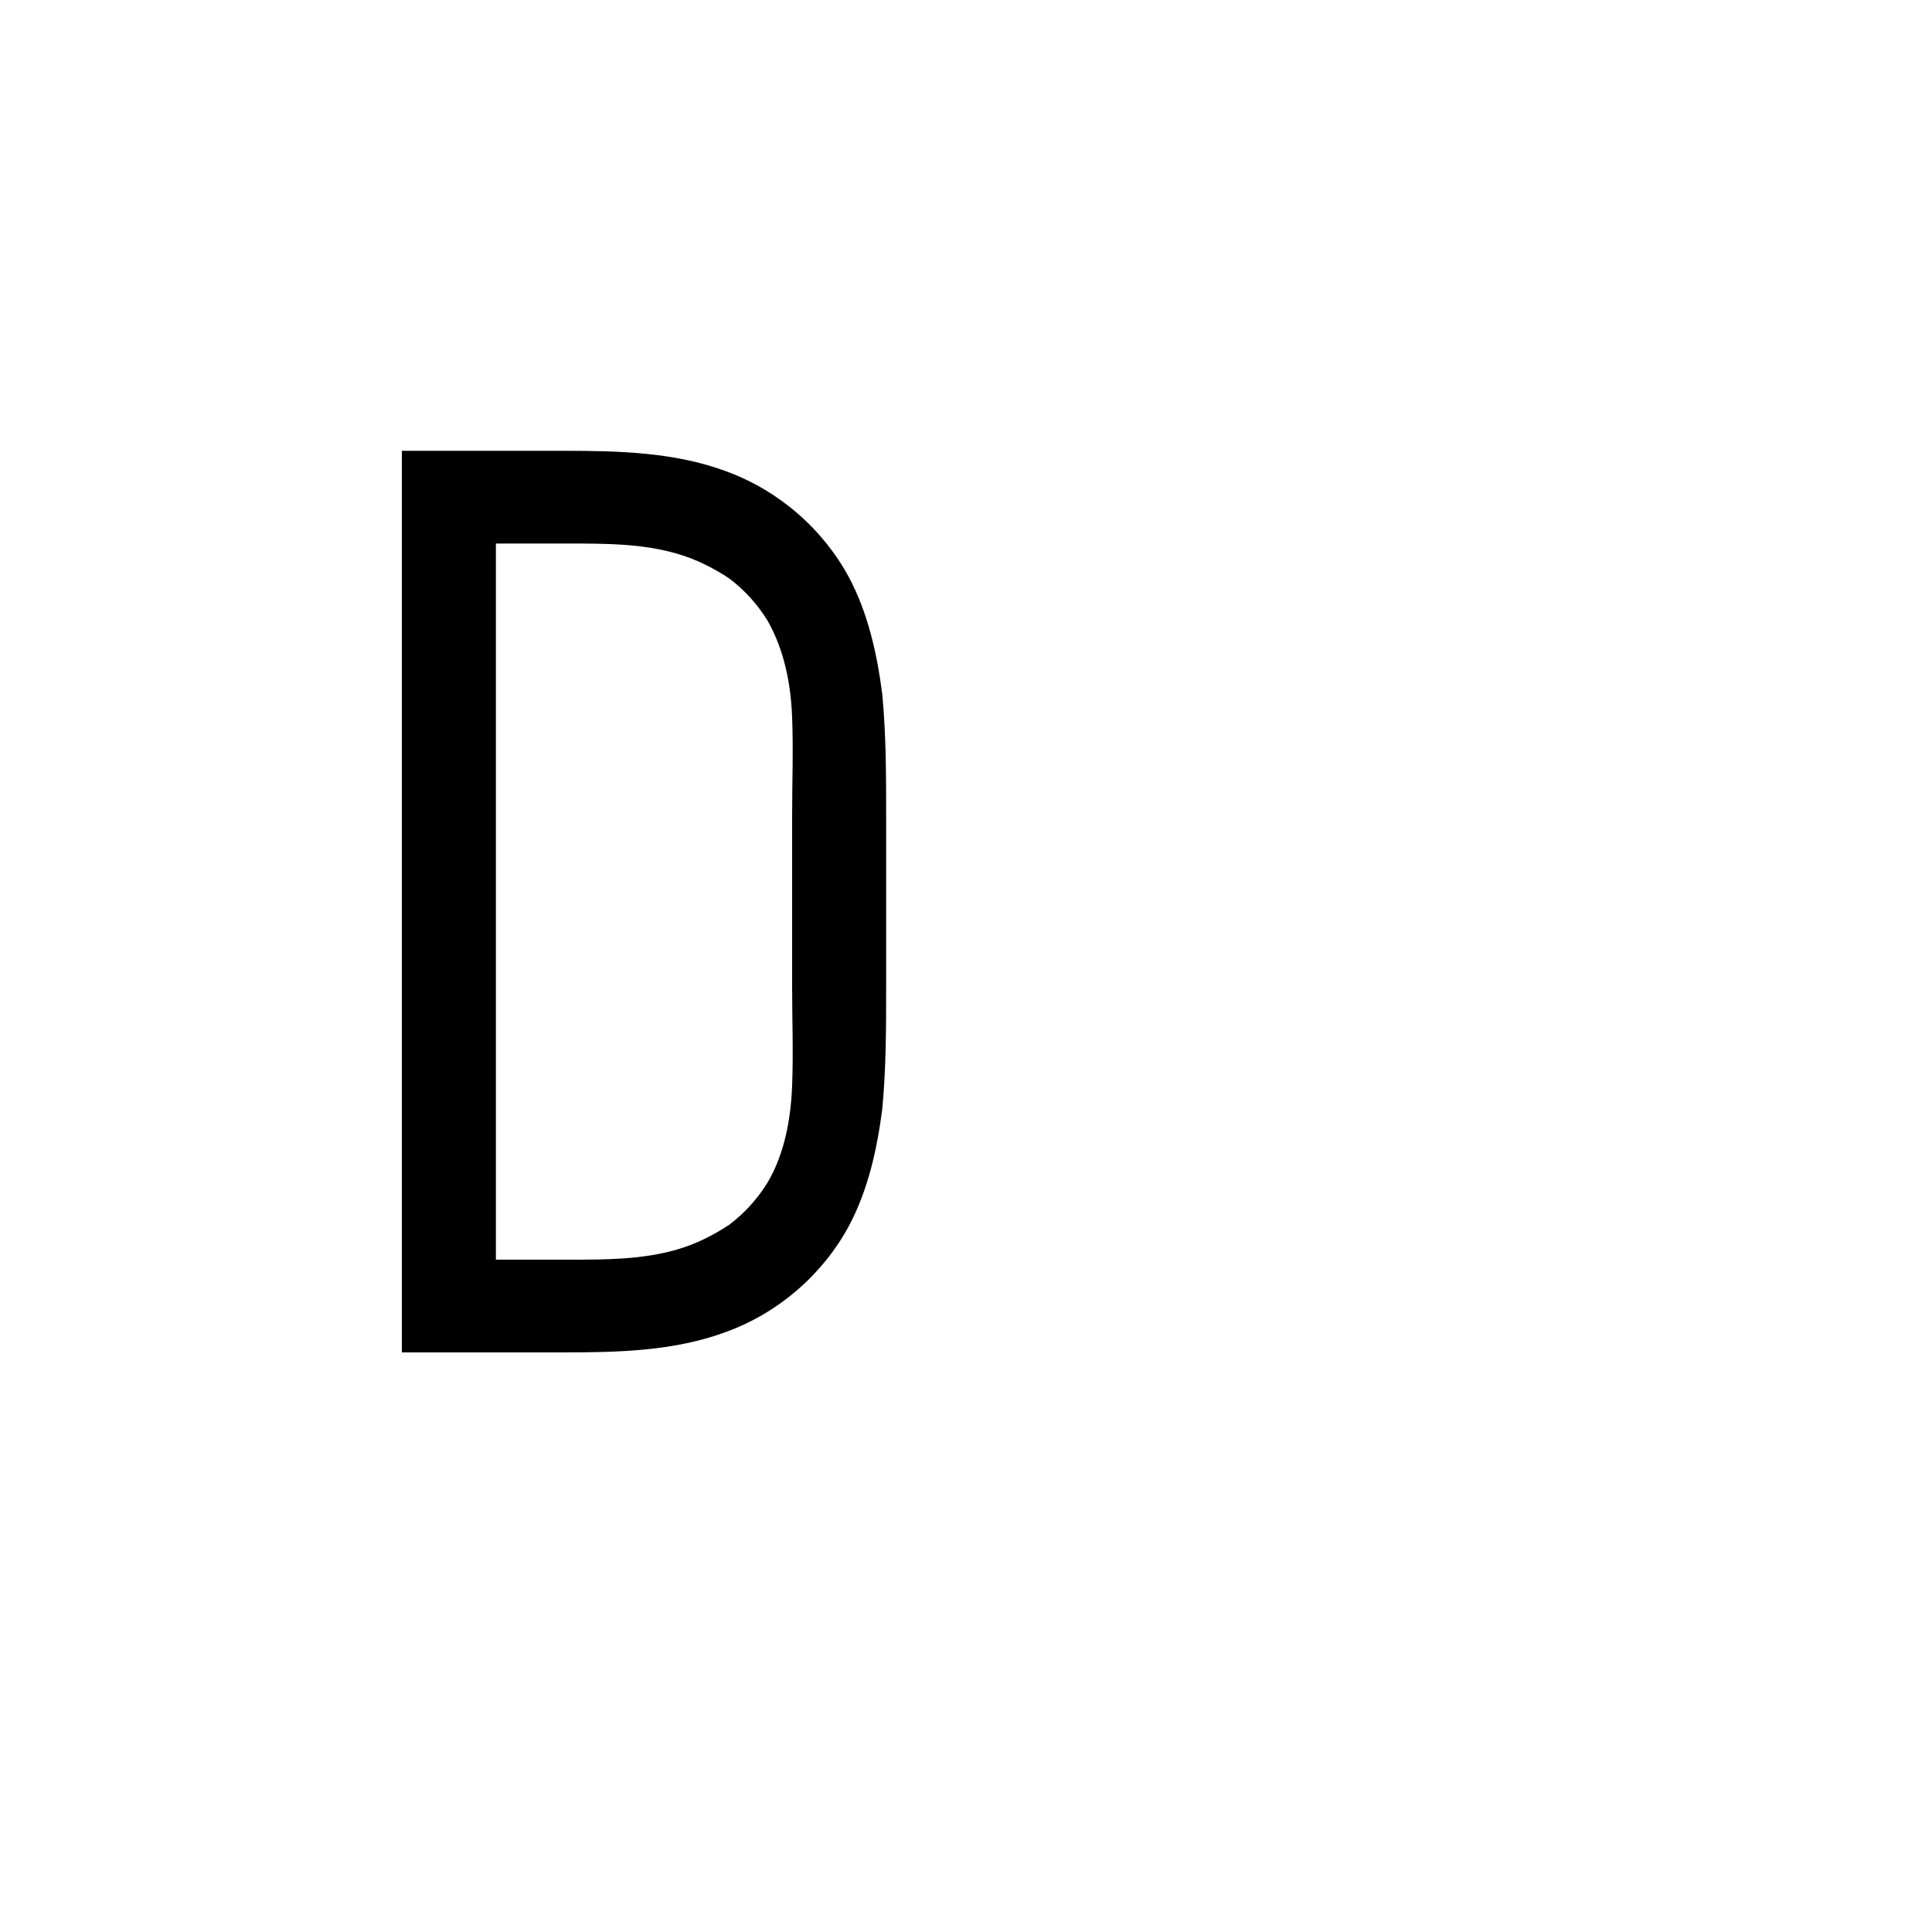
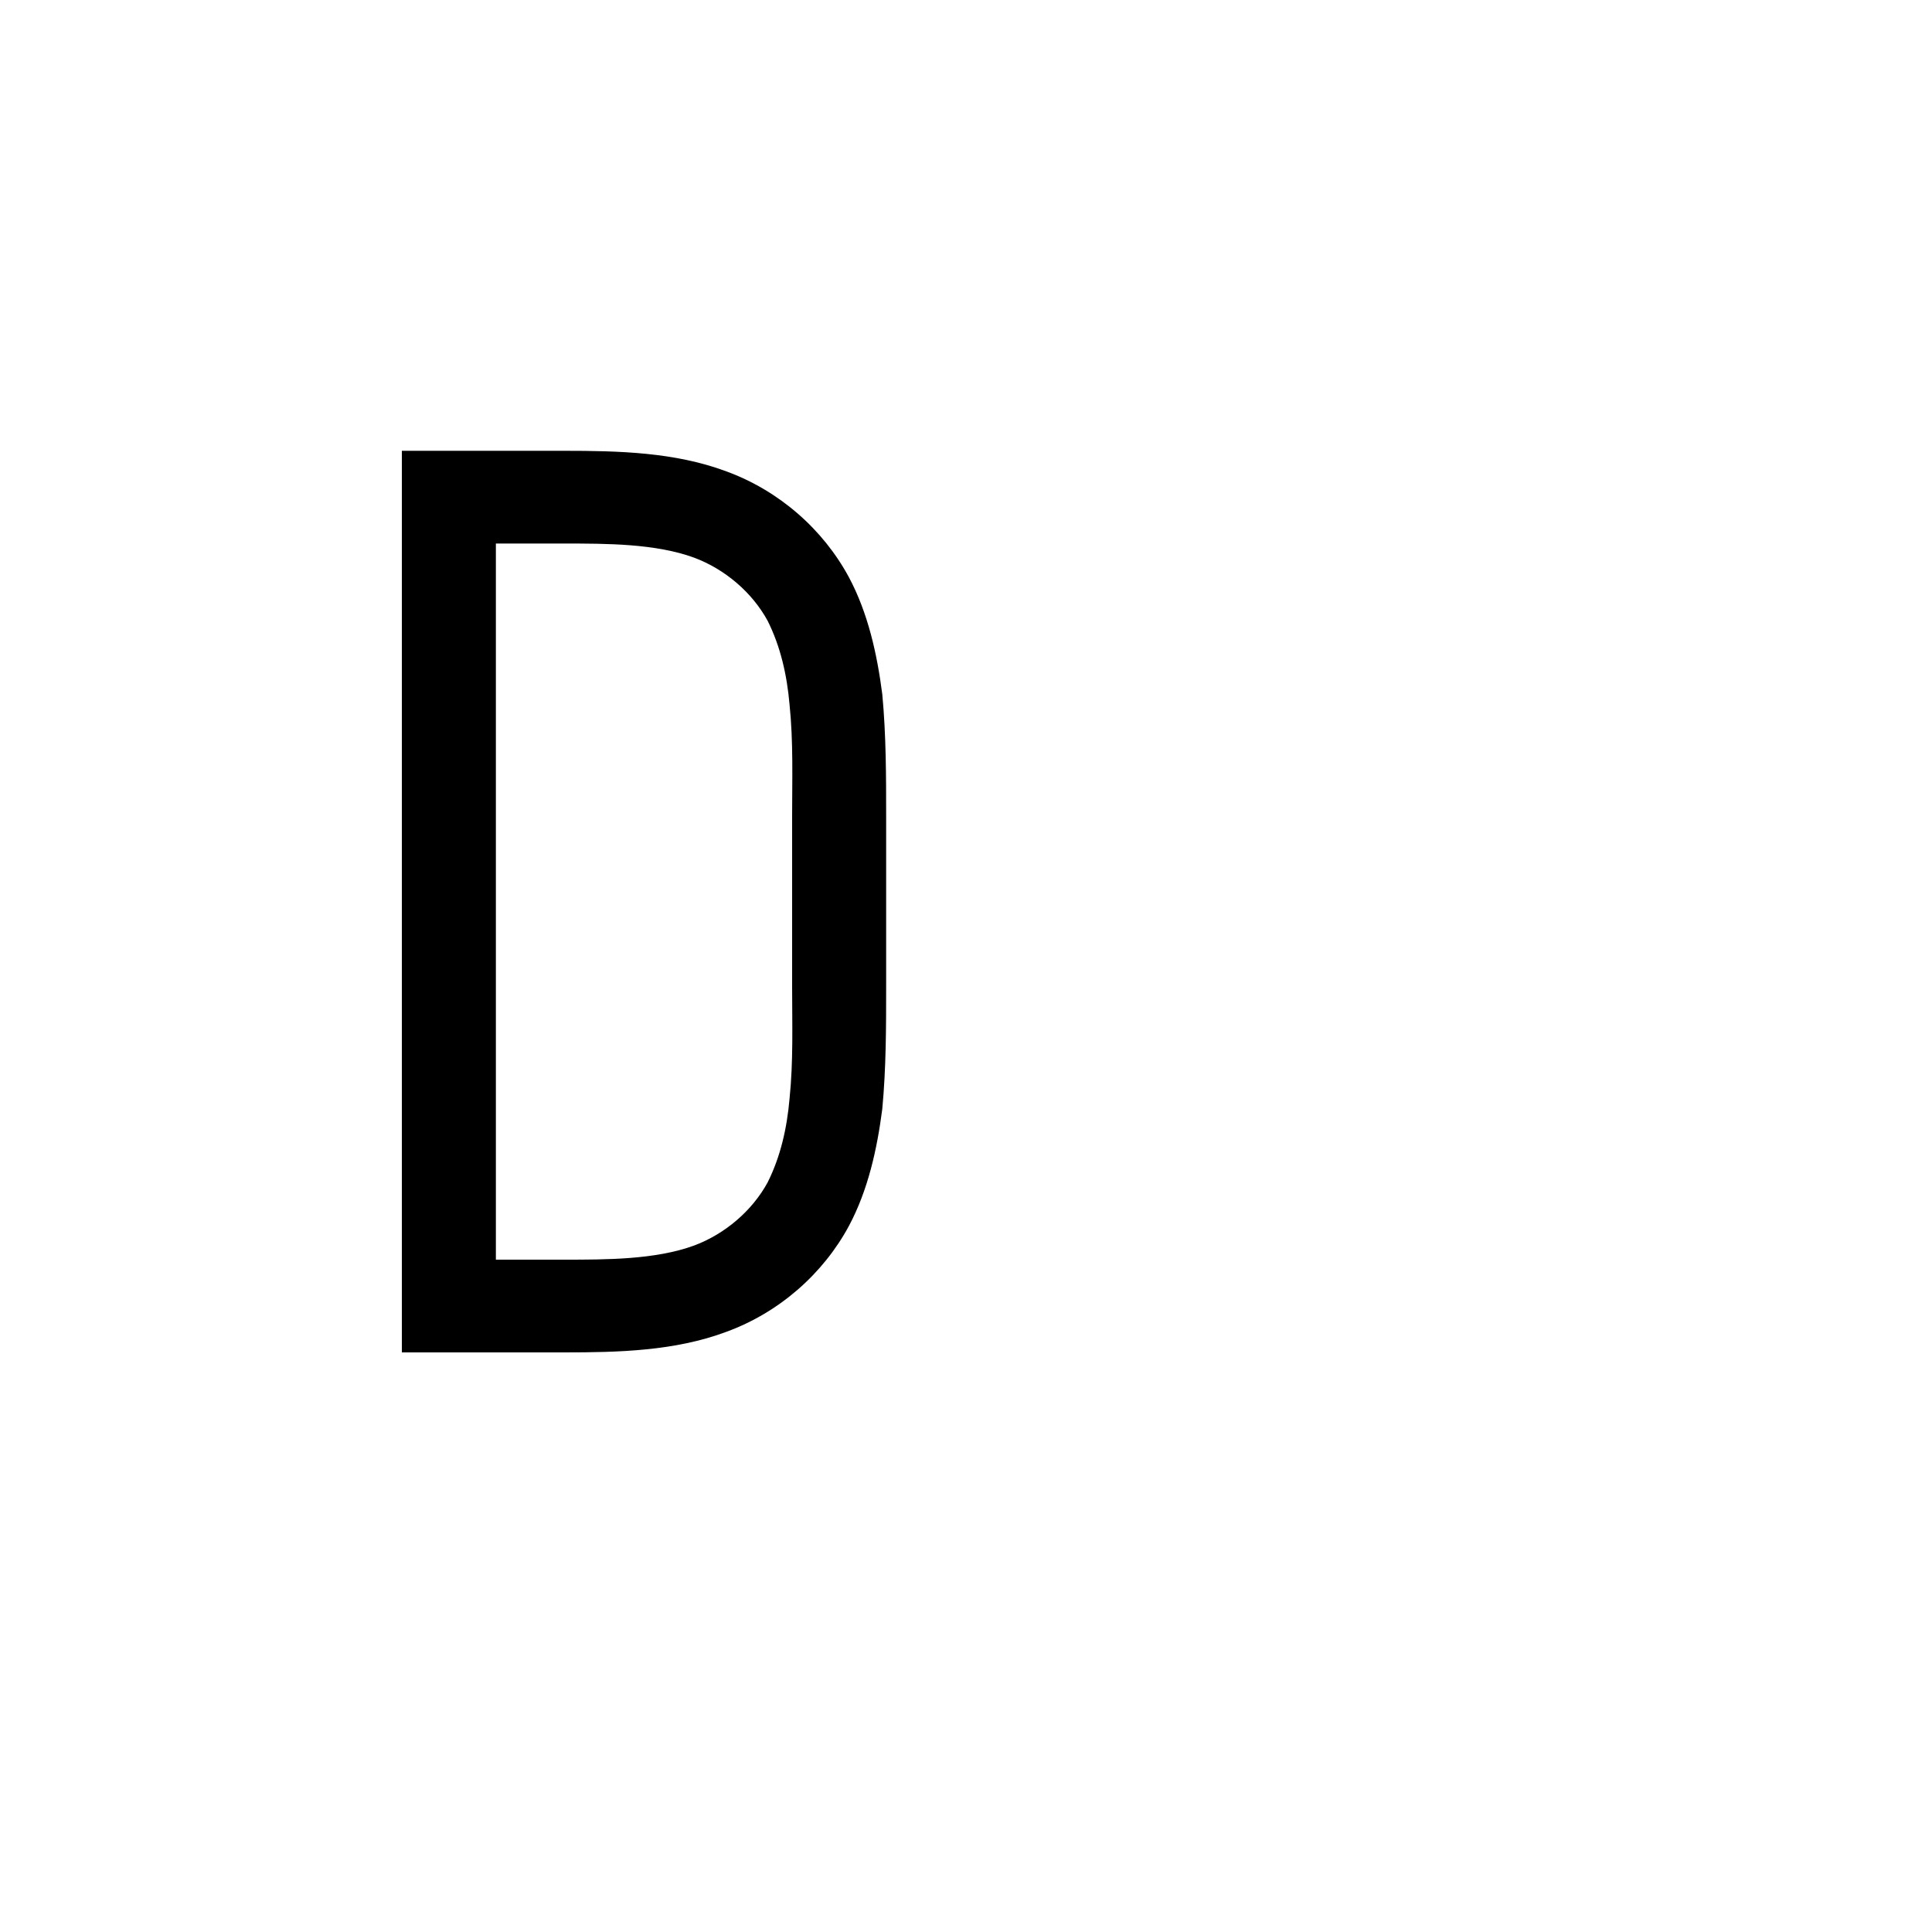
<svg xmlns="http://www.w3.org/2000/svg" viewBox="-0.25 -1.05 1.5 1.5">
-   <path d="M 0.188 -0 L 0.135 -0 L 0.062 -0 L 0.062 -0.072 L 0.062 -0.628 L 0.062 -0.7 L 0.135 -0.7 L 0.188 -0.7 C 0.23 -0.7  0.274 -0.699  0.314 -0.684 C 0.355 -0.669  0.389 -0.639  0.409 -0.602 C 0.424 -0.574  0.431 -0.542  0.435 -0.511 C 0.438 -0.479  0.438 -0.447  0.438 -0.416 L 0.438 -0.284 C 0.438 -0.253  0.438 -0.221  0.435 -0.189 C 0.431 -0.158  0.424 -0.126  0.409 -0.098 C 0.389 -0.061  0.355 -0.031  0.314 -0.016 C 0.274 -0.001  0.23 -0  0.188 -0 C 0.188 0  0.188 0  0.188 -0 Z M 0.188 -0.072 C 0.189 -0.072  0.191 -0.072  0.192 -0.072 C 0.22 -0.072  0.249 -0.072  0.276 -0.08 C 0.29 -0.084  0.304 -0.091  0.316 -0.099 C 0.328 -0.108  0.338 -0.119  0.346 -0.132 C 0.359 -0.154  0.364 -0.181  0.365 -0.207 C 0.366 -0.233  0.365 -0.259  0.365 -0.284 L 0.365 -0.416 C 0.365 -0.442  0.366 -0.468  0.365 -0.493 C 0.364 -0.519  0.359 -0.545  0.346 -0.568 C 0.338 -0.581  0.328 -0.592  0.316 -0.601 C 0.304 -0.609  0.29 -0.616  0.276 -0.62 C 0.249 -0.628  0.22 -0.628  0.192 -0.628 C 0.192 -0.628  0.192 -0.628  0.192 -0.628 C 0.191 -0.628  0.189 -0.628  0.188 -0.628 C 0.188 -0.628  0.188 -0.628  0.188 -0.628 L 0.135 -0.628 L 0.135 -0.072 L 0.188 -0.072 Z" fill="black" />
+   <path d="M 0.188 -0 L 0.135 -0 L 0.062 -0 L 0.062 -0.072 L 0.062 -0.628 L 0.062 -0.7 L 0.135 -0.7 L 0.188 -0.7 C 0.23 -0.7  0.274 -0.699  0.314 -0.684 C 0.355 -0.669  0.389 -0.639  0.409 -0.602 C 0.424 -0.574  0.431 -0.542  0.435 -0.511 C 0.438 -0.479  0.438 -0.447  0.438 -0.416 L 0.438 -0.284 C 0.438 -0.253  0.438 -0.221  0.435 -0.189 C 0.431 -0.158  0.424 -0.126  0.409 -0.098 C 0.389 -0.061  0.355 -0.031  0.314 -0.016 C 0.274 -0.001  0.23 -0  0.188 -0 C 0.188 -0  0.188 -0  0.188 0 C 0.188 0  0.188 0  0.188 -0 Z M 0.135 -0.072 L 0.188 -0.072 L 0.188 -0.072 C 0.221 -0.072  0.259 -0.072  0.289 -0.083 C 0.289 -0.083  0.289 -0.083  0.289 -0.083 L 0.289 -0.083 C 0.289 -0.083  0.289 -0.083  0.289 -0.083 C 0.313 -0.092  0.334 -0.11  0.346 -0.132 C 0.346 -0.132  0.346 -0.132  0.346 -0.132 C 0.356 -0.152  0.361 -0.174  0.363 -0.197 L 0.363 -0.197 C 0.366 -0.226  0.365 -0.255  0.365 -0.284 L 0.365 -0.416 C 0.365 -0.445  0.366 -0.474  0.363 -0.503 C 0.363 -0.503  0.363 -0.503  0.363 -0.503 C 0.361 -0.526  0.356 -0.548  0.346 -0.568 C 0.346 -0.568  0.346 -0.568  0.346 -0.568 C 0.334 -0.59  0.313 -0.608  0.289 -0.617 L 0.289 -0.617 C 0.259 -0.628  0.221 -0.628  0.188 -0.628 C 0.188 -0.628  0.188 -0.628  0.188 -0.628 L 0.135 -0.628 L 0.135 -0.072 Z" fill="black" />
</svg>
